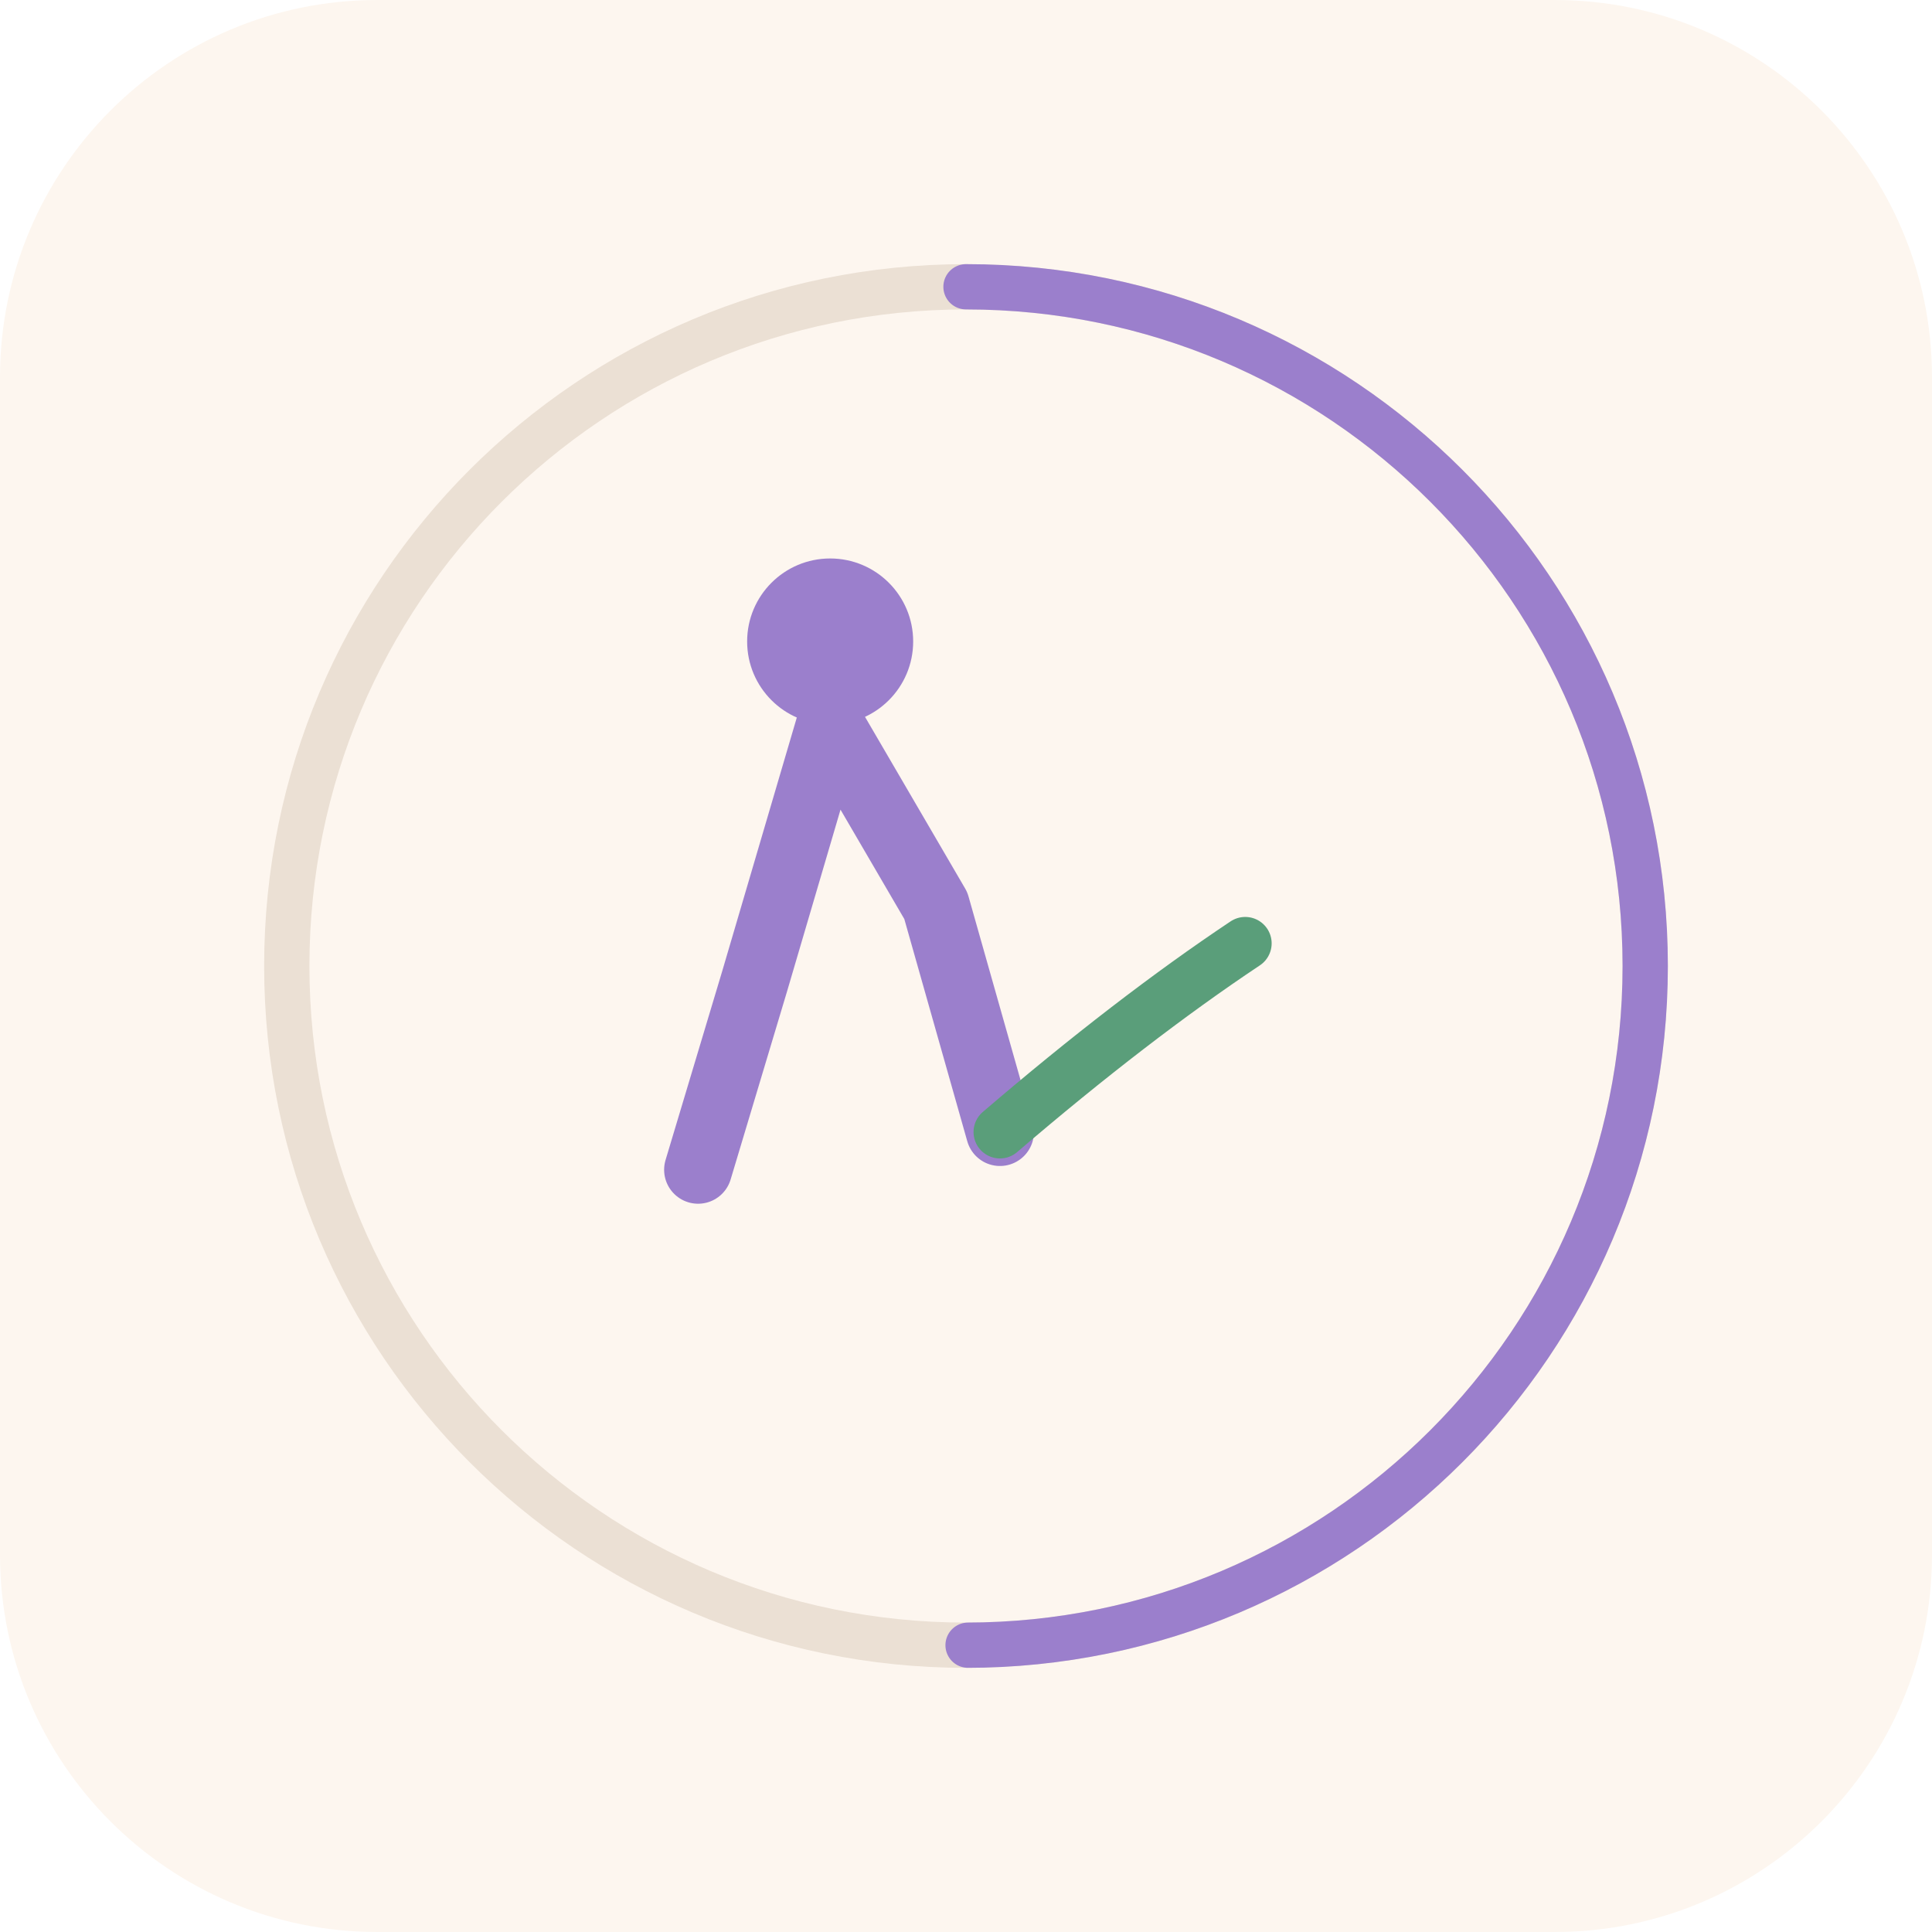
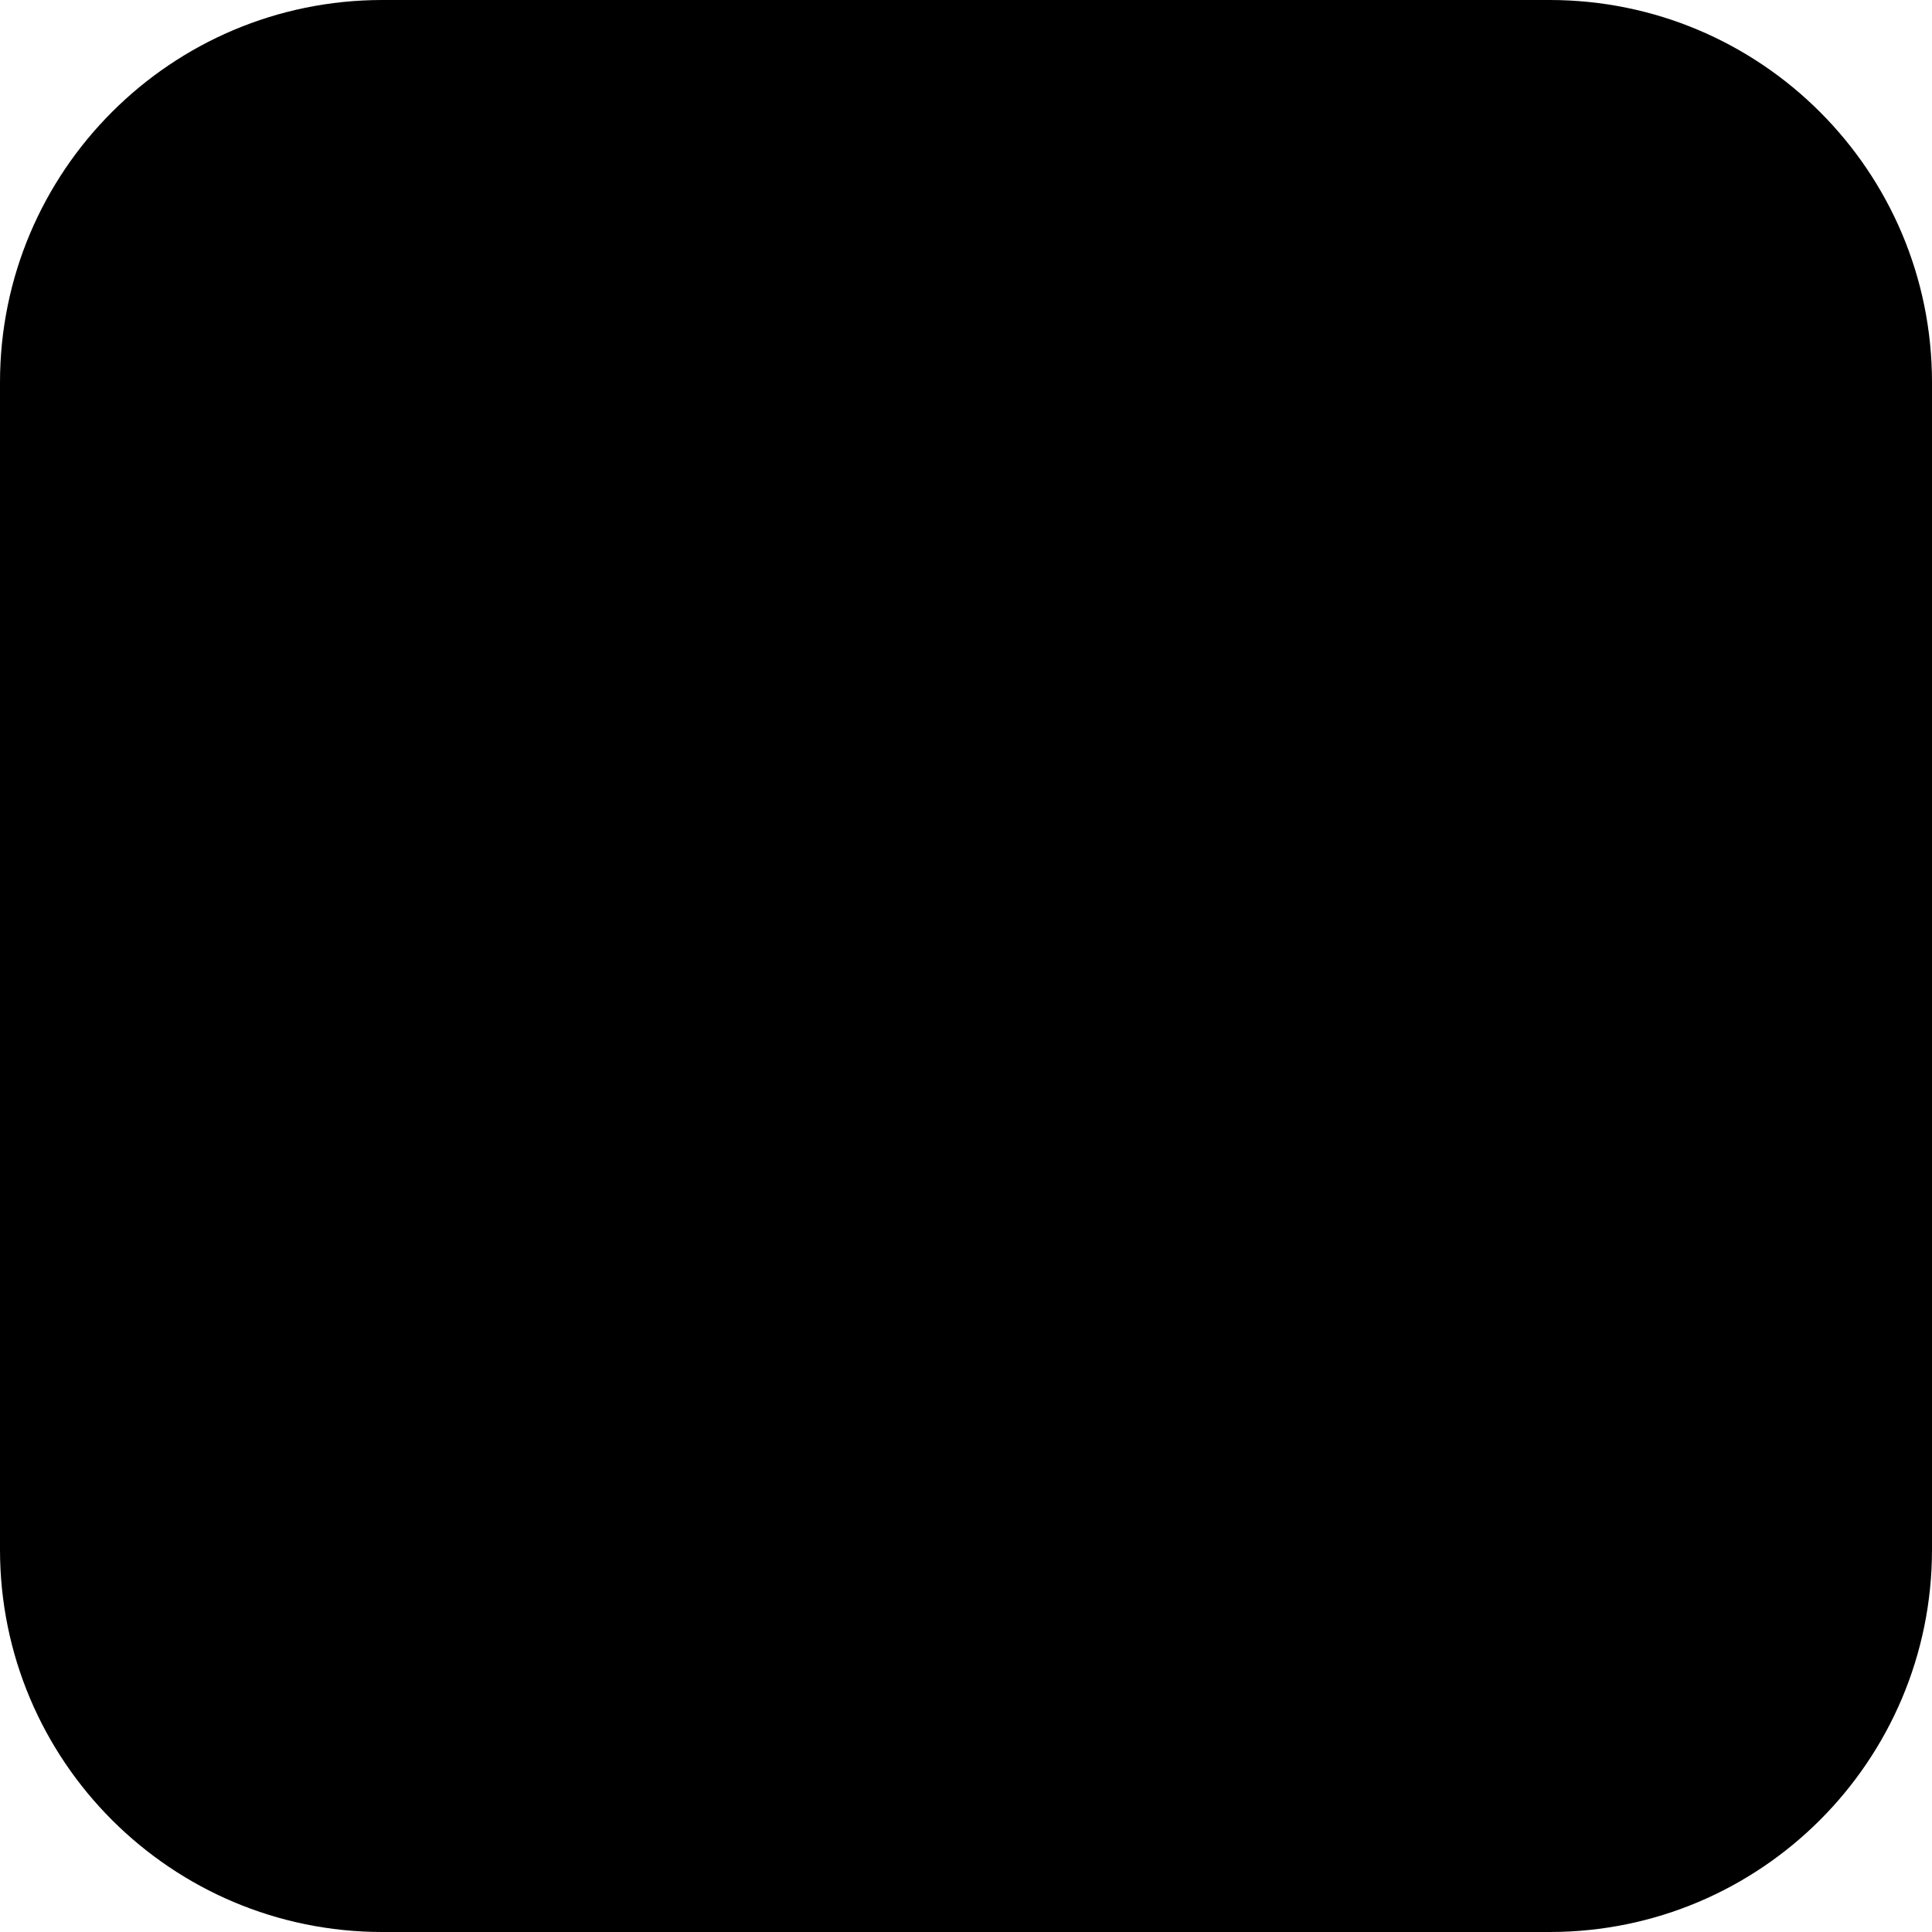
- <svg xmlns="http://www.w3.org/2000/svg" viewBox="0 0 512 512">
-   <rect width="512" height="512" rx="100" fill="#FDF6EF" />
-   <circle cx="256" cy="256" r="180" fill="none" stroke="#EBE0D4" stroke-width="12" />
-   <circle cx="256" cy="256" r="180" fill="none" stroke="#9B7FCC" stroke-width="12" stroke-dasharray="565 1131" stroke-linecap="round" transform="rotate(-90 256 256)" />
-   <circle cx="220" cy="170" r="22" fill="#9B7FCC" />
-   <path d="M220 192 L200 260 M220 192 L248 240 M200 260 L185 310 M248 240 L265 300" stroke="#9B7FCC" stroke-width="18" stroke-linecap="round" stroke-linejoin="round" fill="none" />
-   <path d="M265 300 Q300 270 330 250" stroke="#5A9E7A" stroke-width="14" stroke-linecap="round" fill="none" />
+ <svg xmlns="http://www.w3.org/2000/svg" viewBox="0 0 192 192">
+   <rect width="192" height="192" rx="38" fill="oklch(0.52 0.085 200)" />
+   <text x="96" y="130" text-anchor="middle" font-family="Georgia, serif" font-size="110" font-weight="500" fill="oklch(0.985 0.008 90)">B</text>
</svg>
